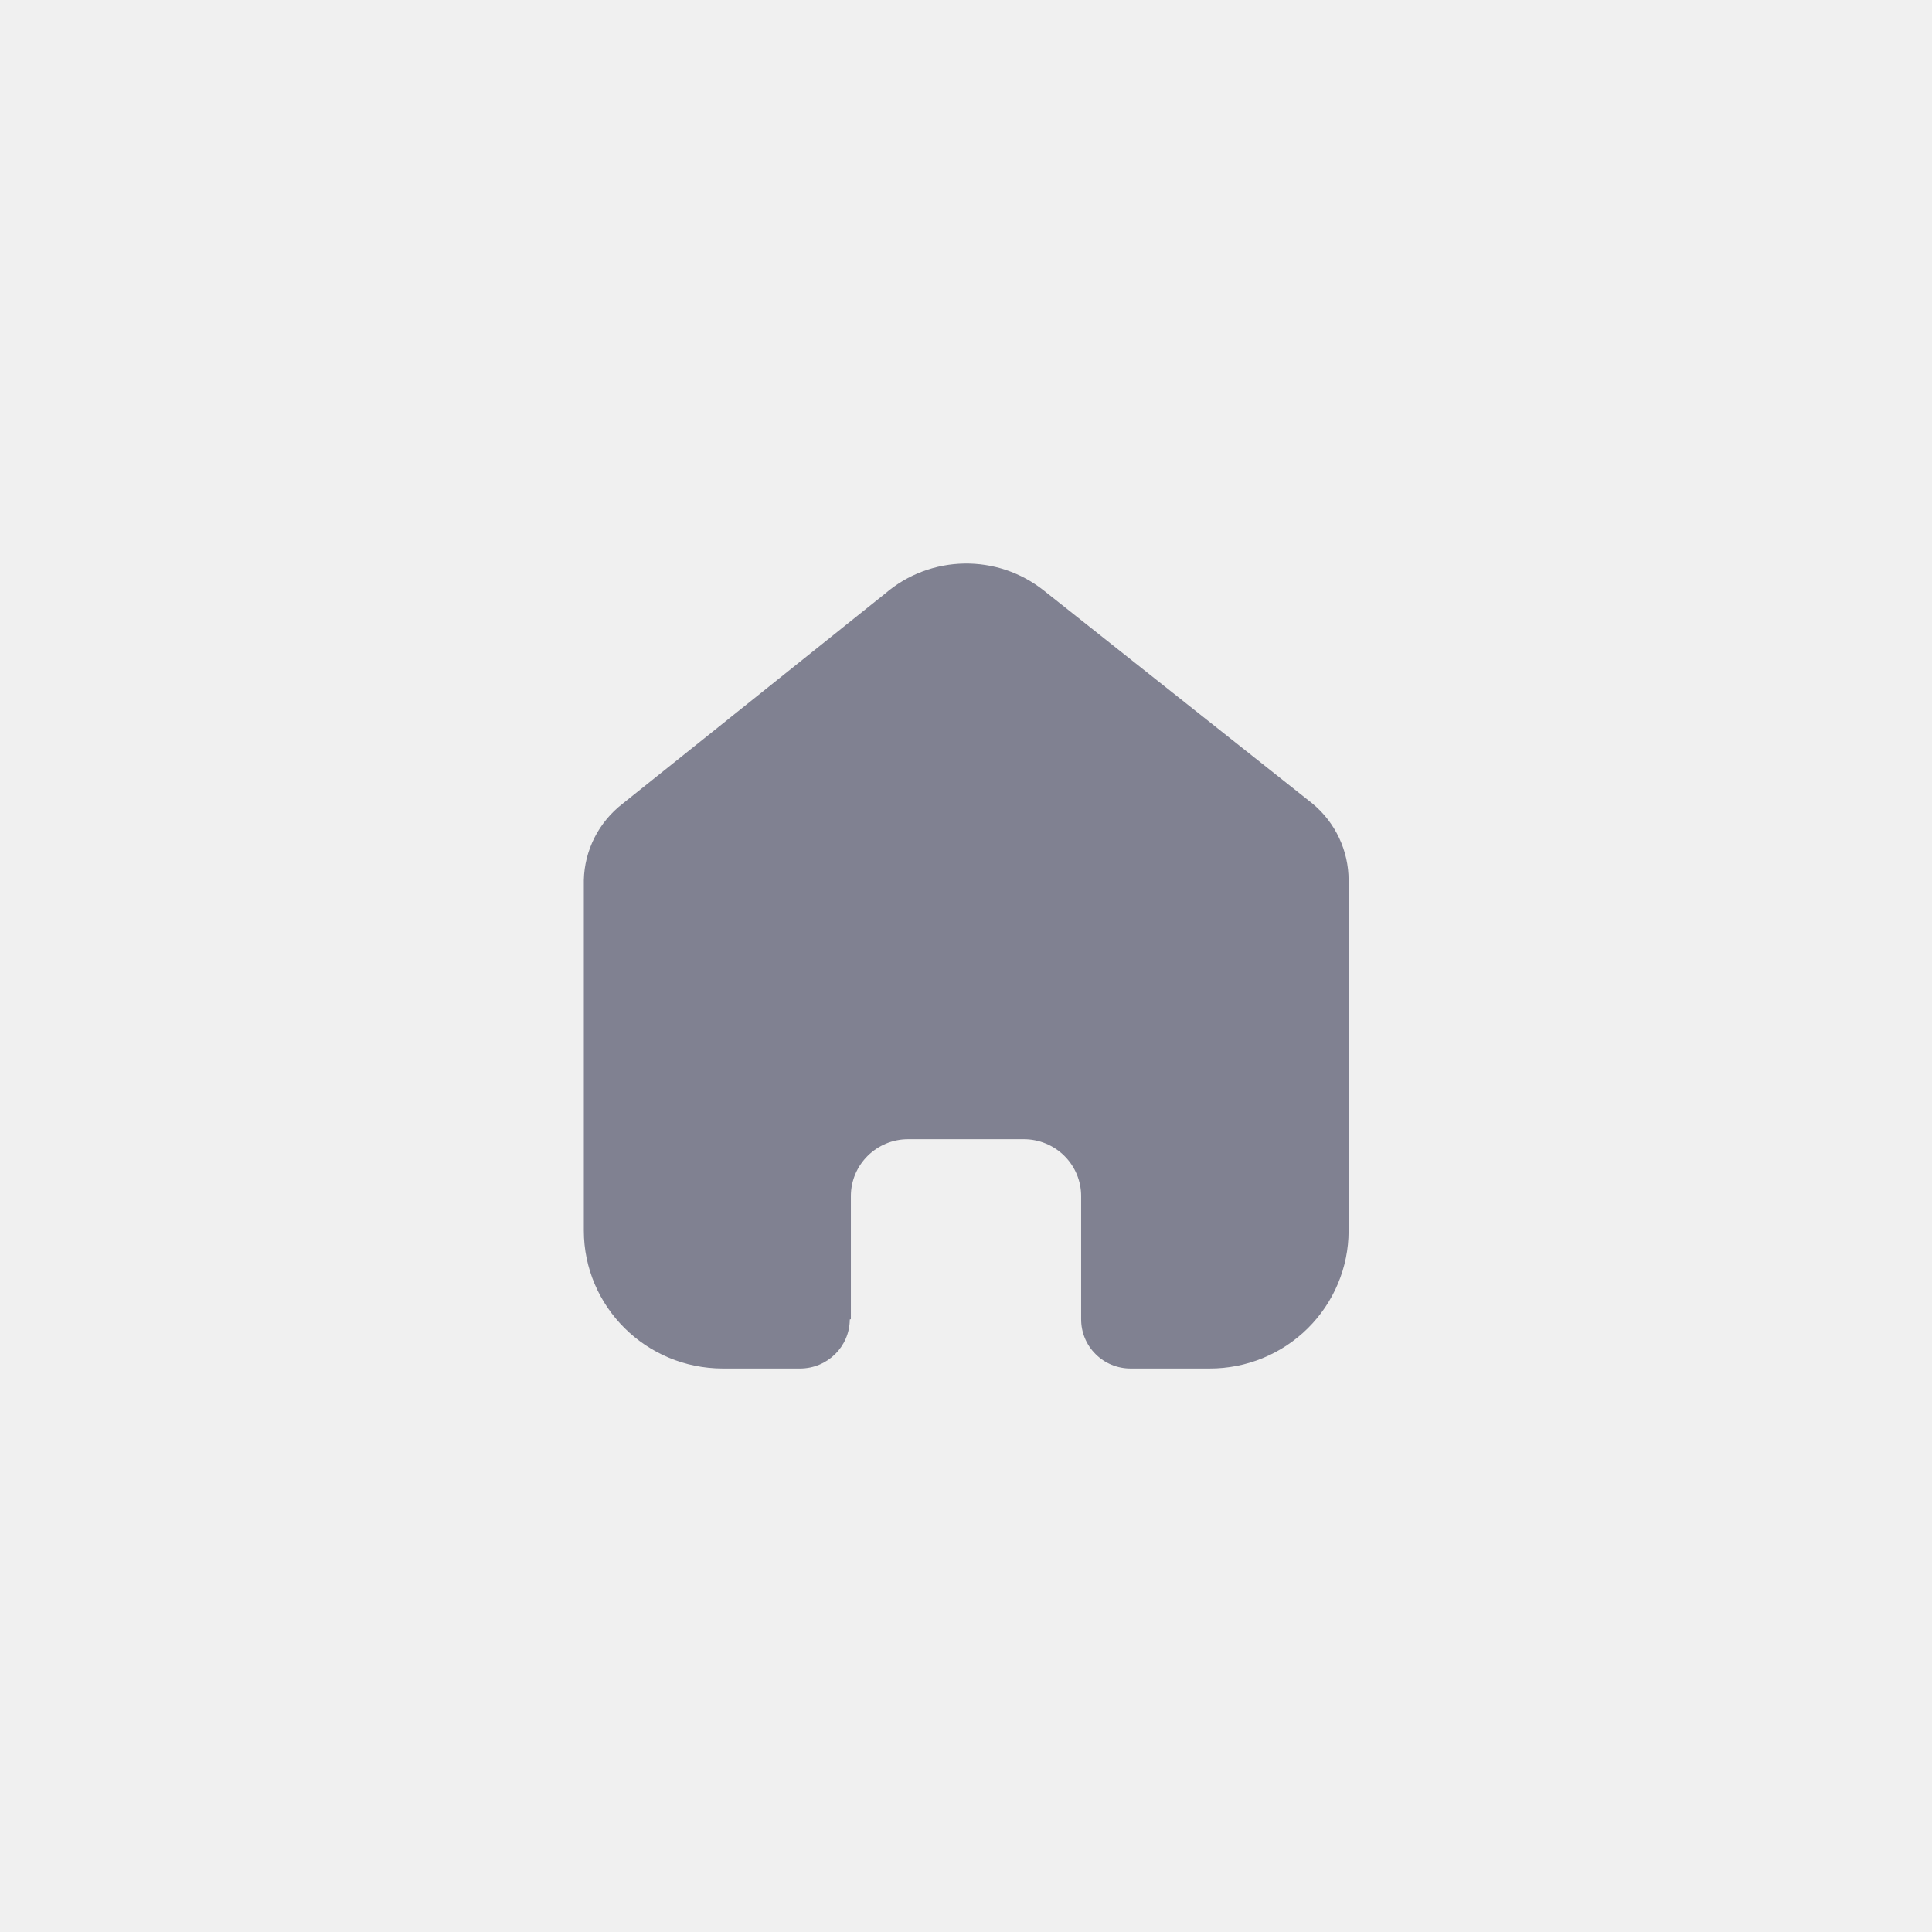
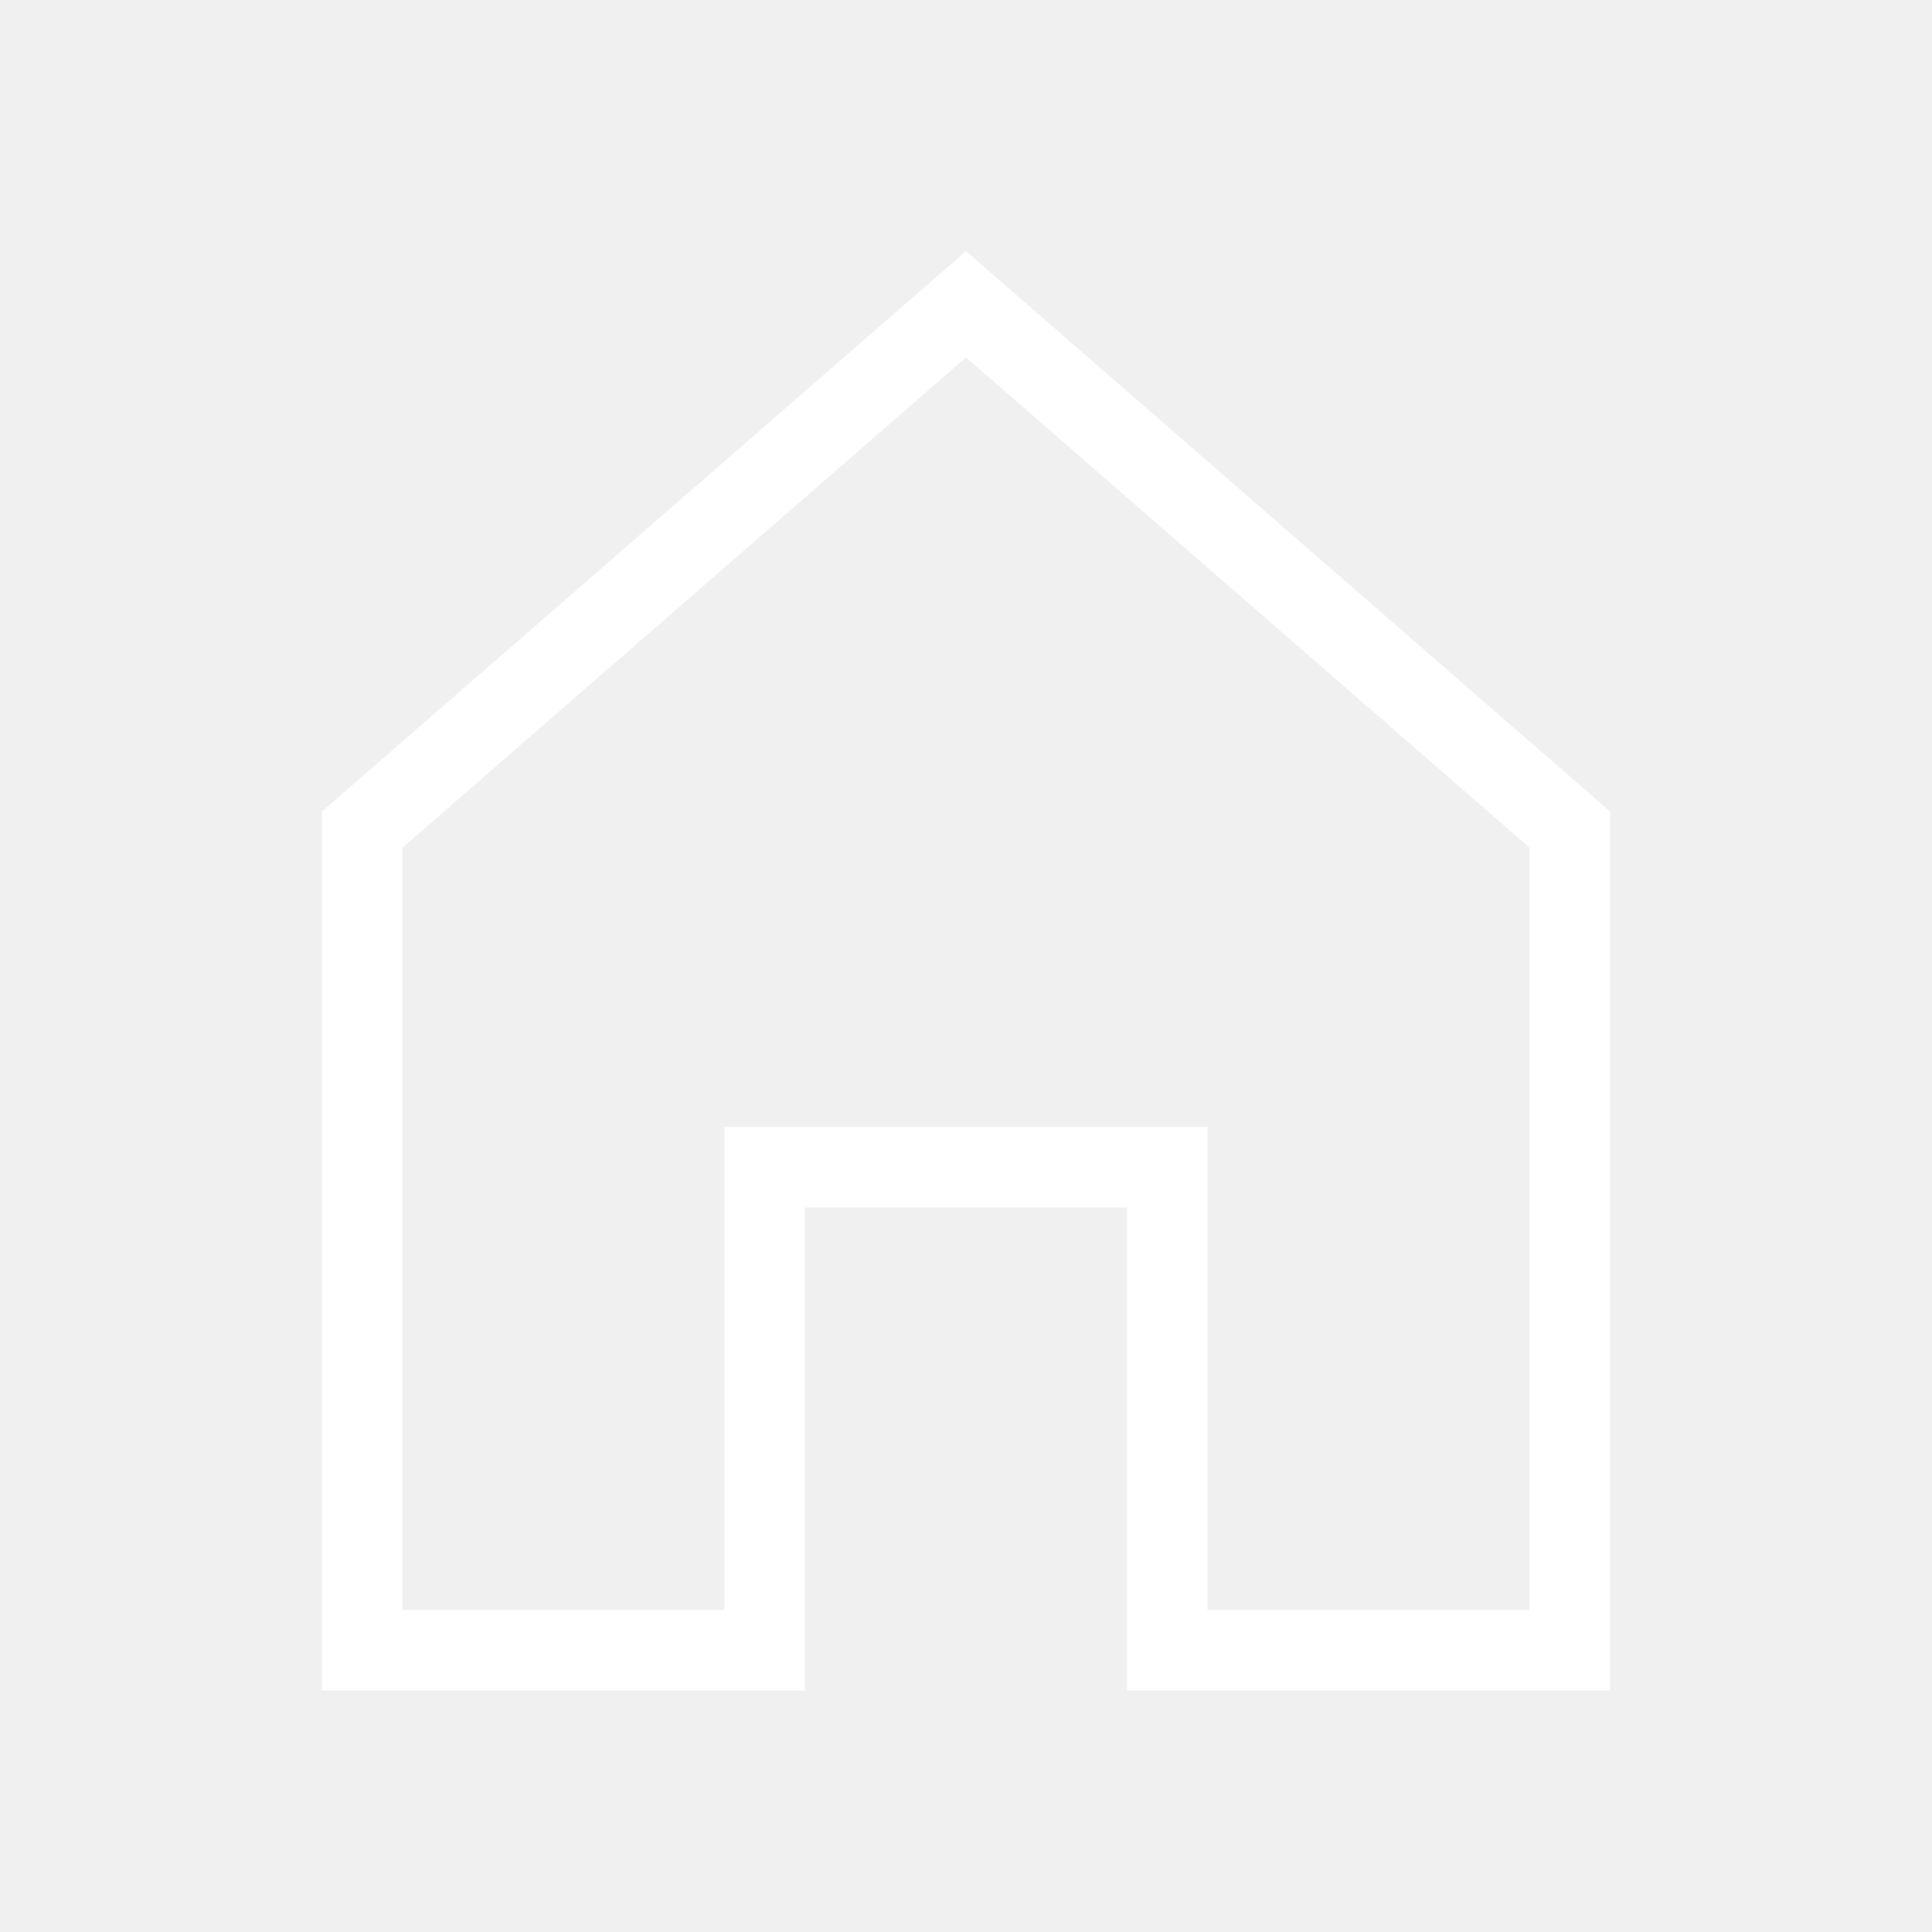
- <svg xmlns="http://www.w3.org/2000/svg" width="38" height="38" viewBox="0 0 32 32" fill="none">
-   <rect opacity="0.1" x="-0.001" width="32" height="32" rx="12" fill="#ffffff30" />
-   <path d="M14.093 21.849V19.811C14.093 19.291 14.518 18.869 15.042 18.869L16.958 18.869C17.21 18.869 17.451 18.968 17.629 19.145C17.807 19.321 17.907 19.561 17.907 19.811V21.849C17.906 22.066 17.991 22.274 18.145 22.427C18.298 22.581 18.507 22.667 18.725 22.667H20.032C20.643 22.669 21.229 22.429 21.661 22.001C22.093 21.573 22.337 20.992 22.337 20.386V14.579C22.337 14.089 22.118 13.624 21.739 13.31L17.293 9.784C16.519 9.166 15.411 9.186 14.66 9.832L10.315 13.31C9.918 13.615 9.681 14.081 9.67 14.579V20.38C9.67 21.643 10.701 22.667 11.974 22.667H13.251C13.704 22.667 14.072 22.305 14.075 21.855L14.093 21.849Z" fill="#808191" />
+ <svg xmlns="http://www.w3.org/2000/svg" fill="white" enable-background="new 0 0 24 24" height="24" viewBox="0 0 24 24" width="24" focusable="false" aria-hidden="true" style="pointer-events: none; display: inherit; width: 100%; height: 100%;">
+   <path d="m12 4.44 7 6.09V20h-4v-6H9v6H5v-9.47l7-6.09m0-1.32-8 6.96V21h6v-6h4v6h6V10.08l-8-6.96z" />
</svg>
